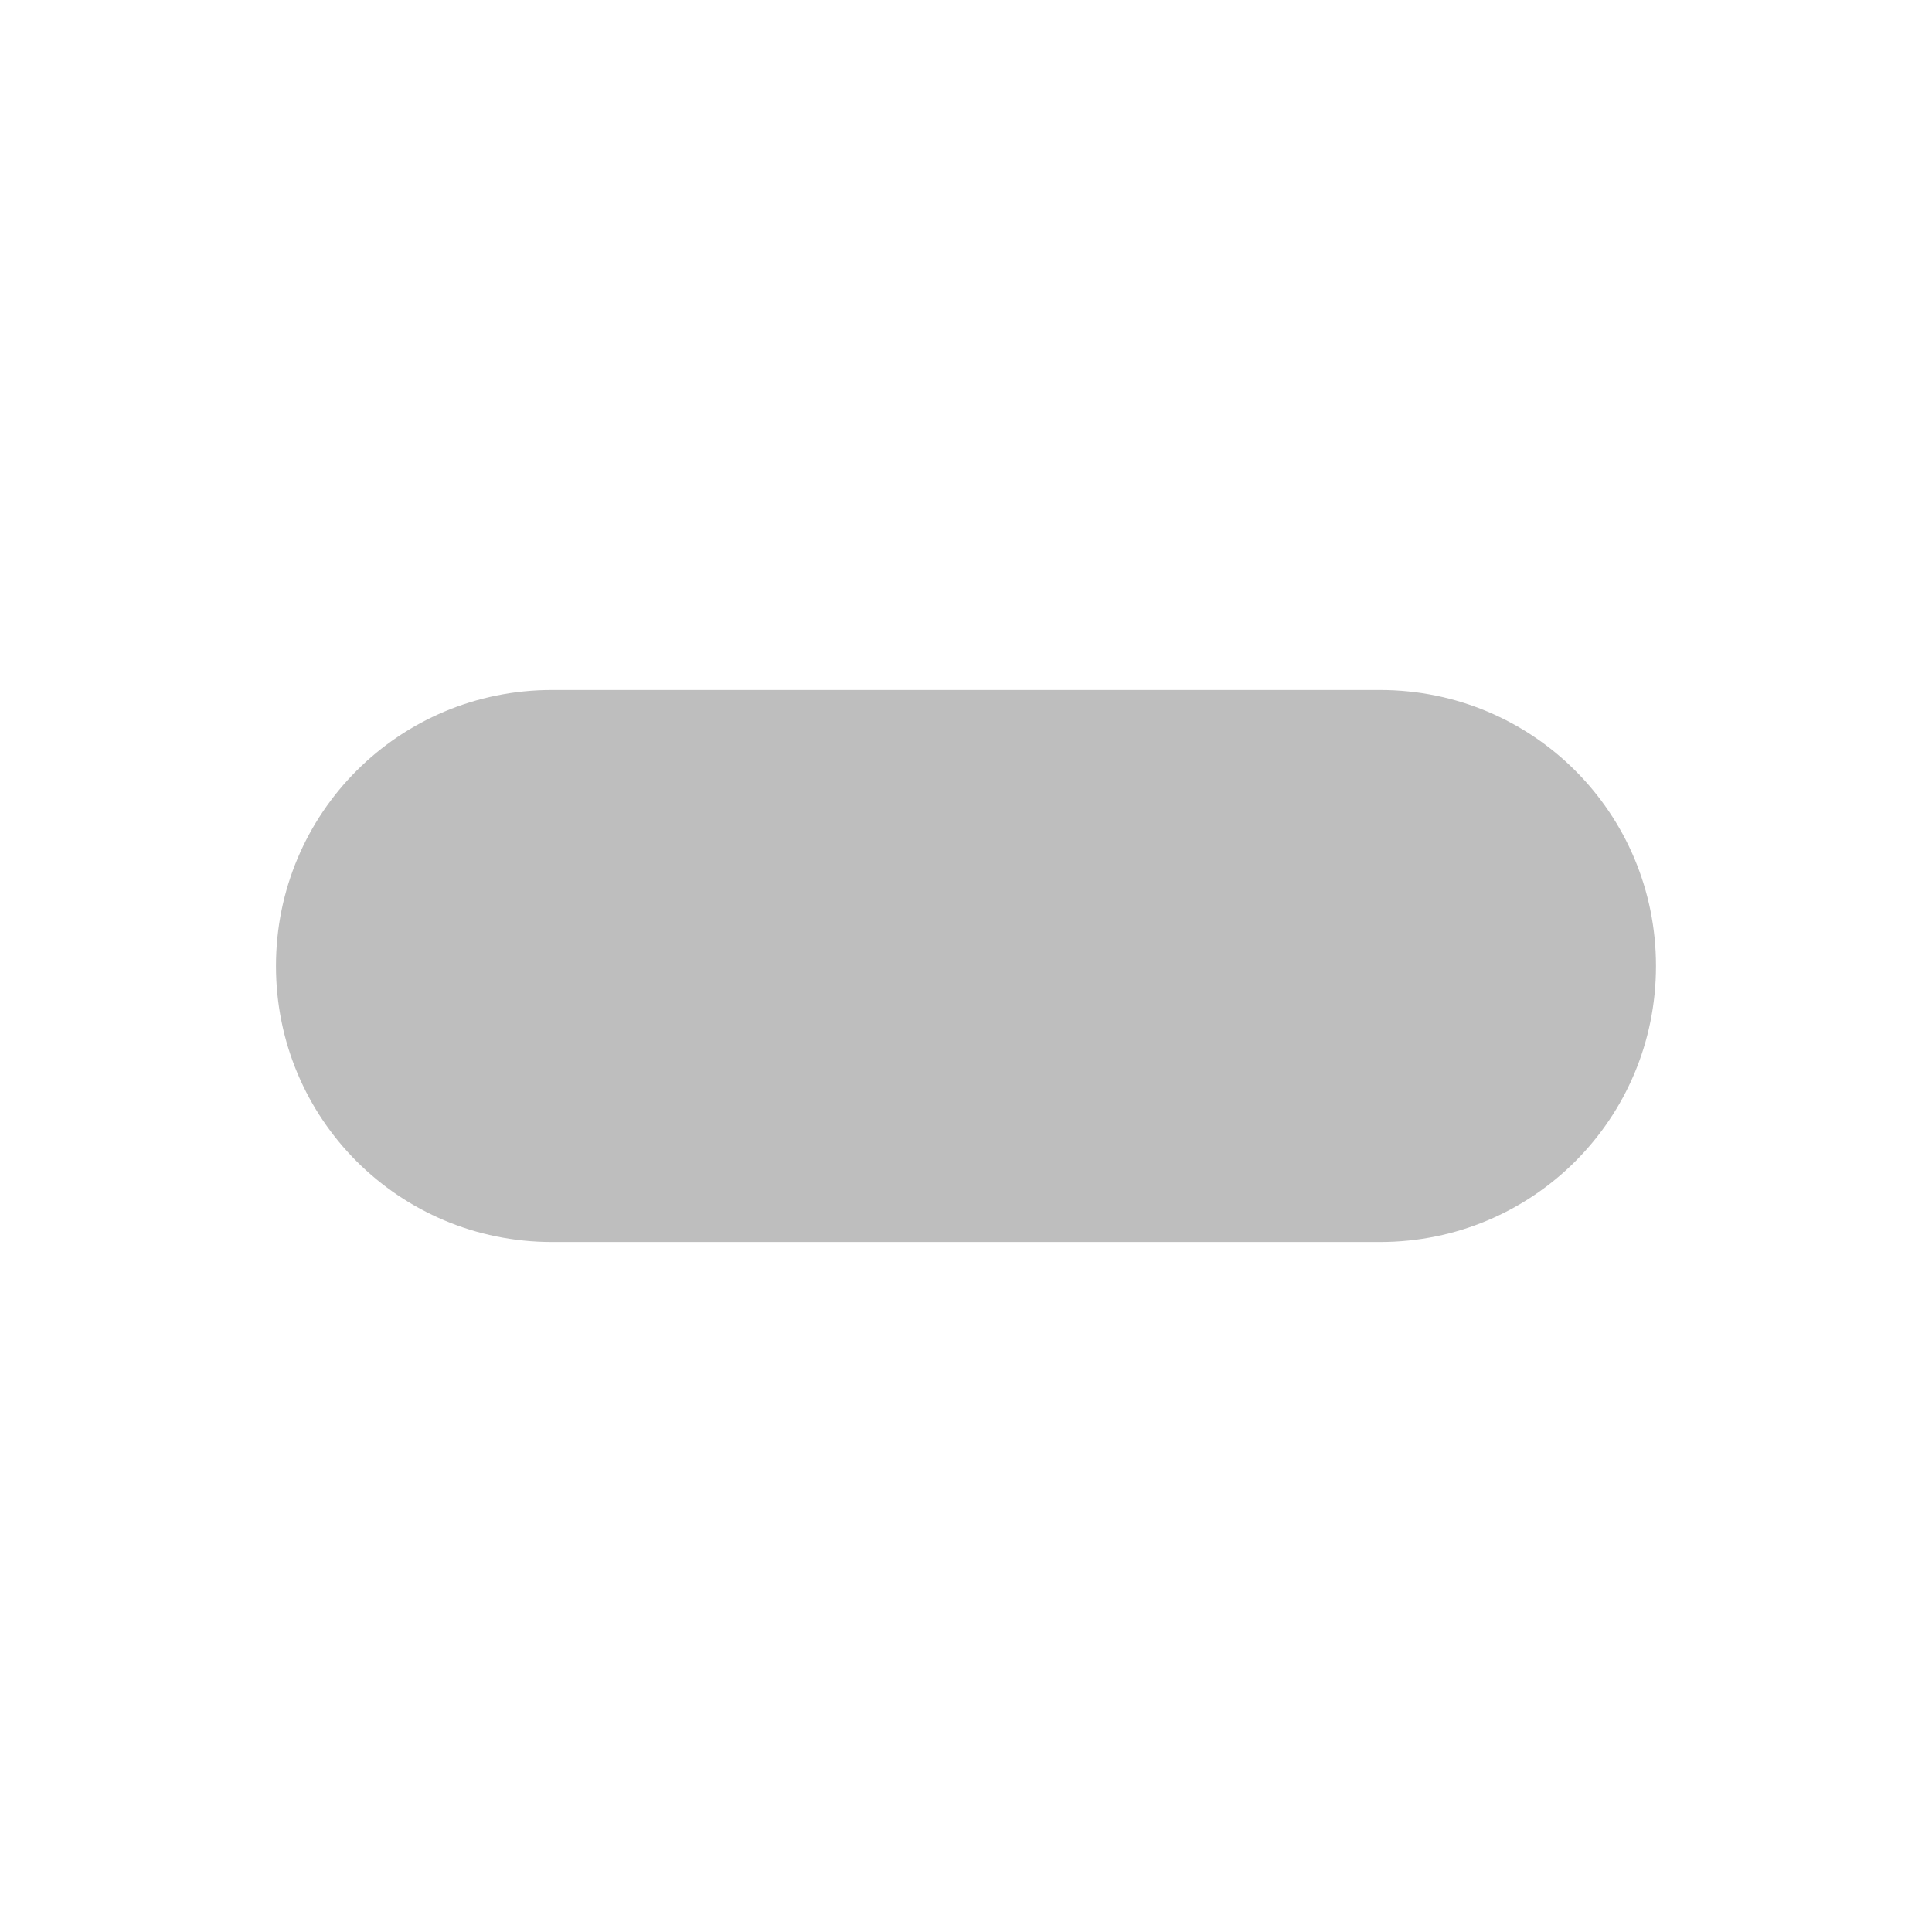
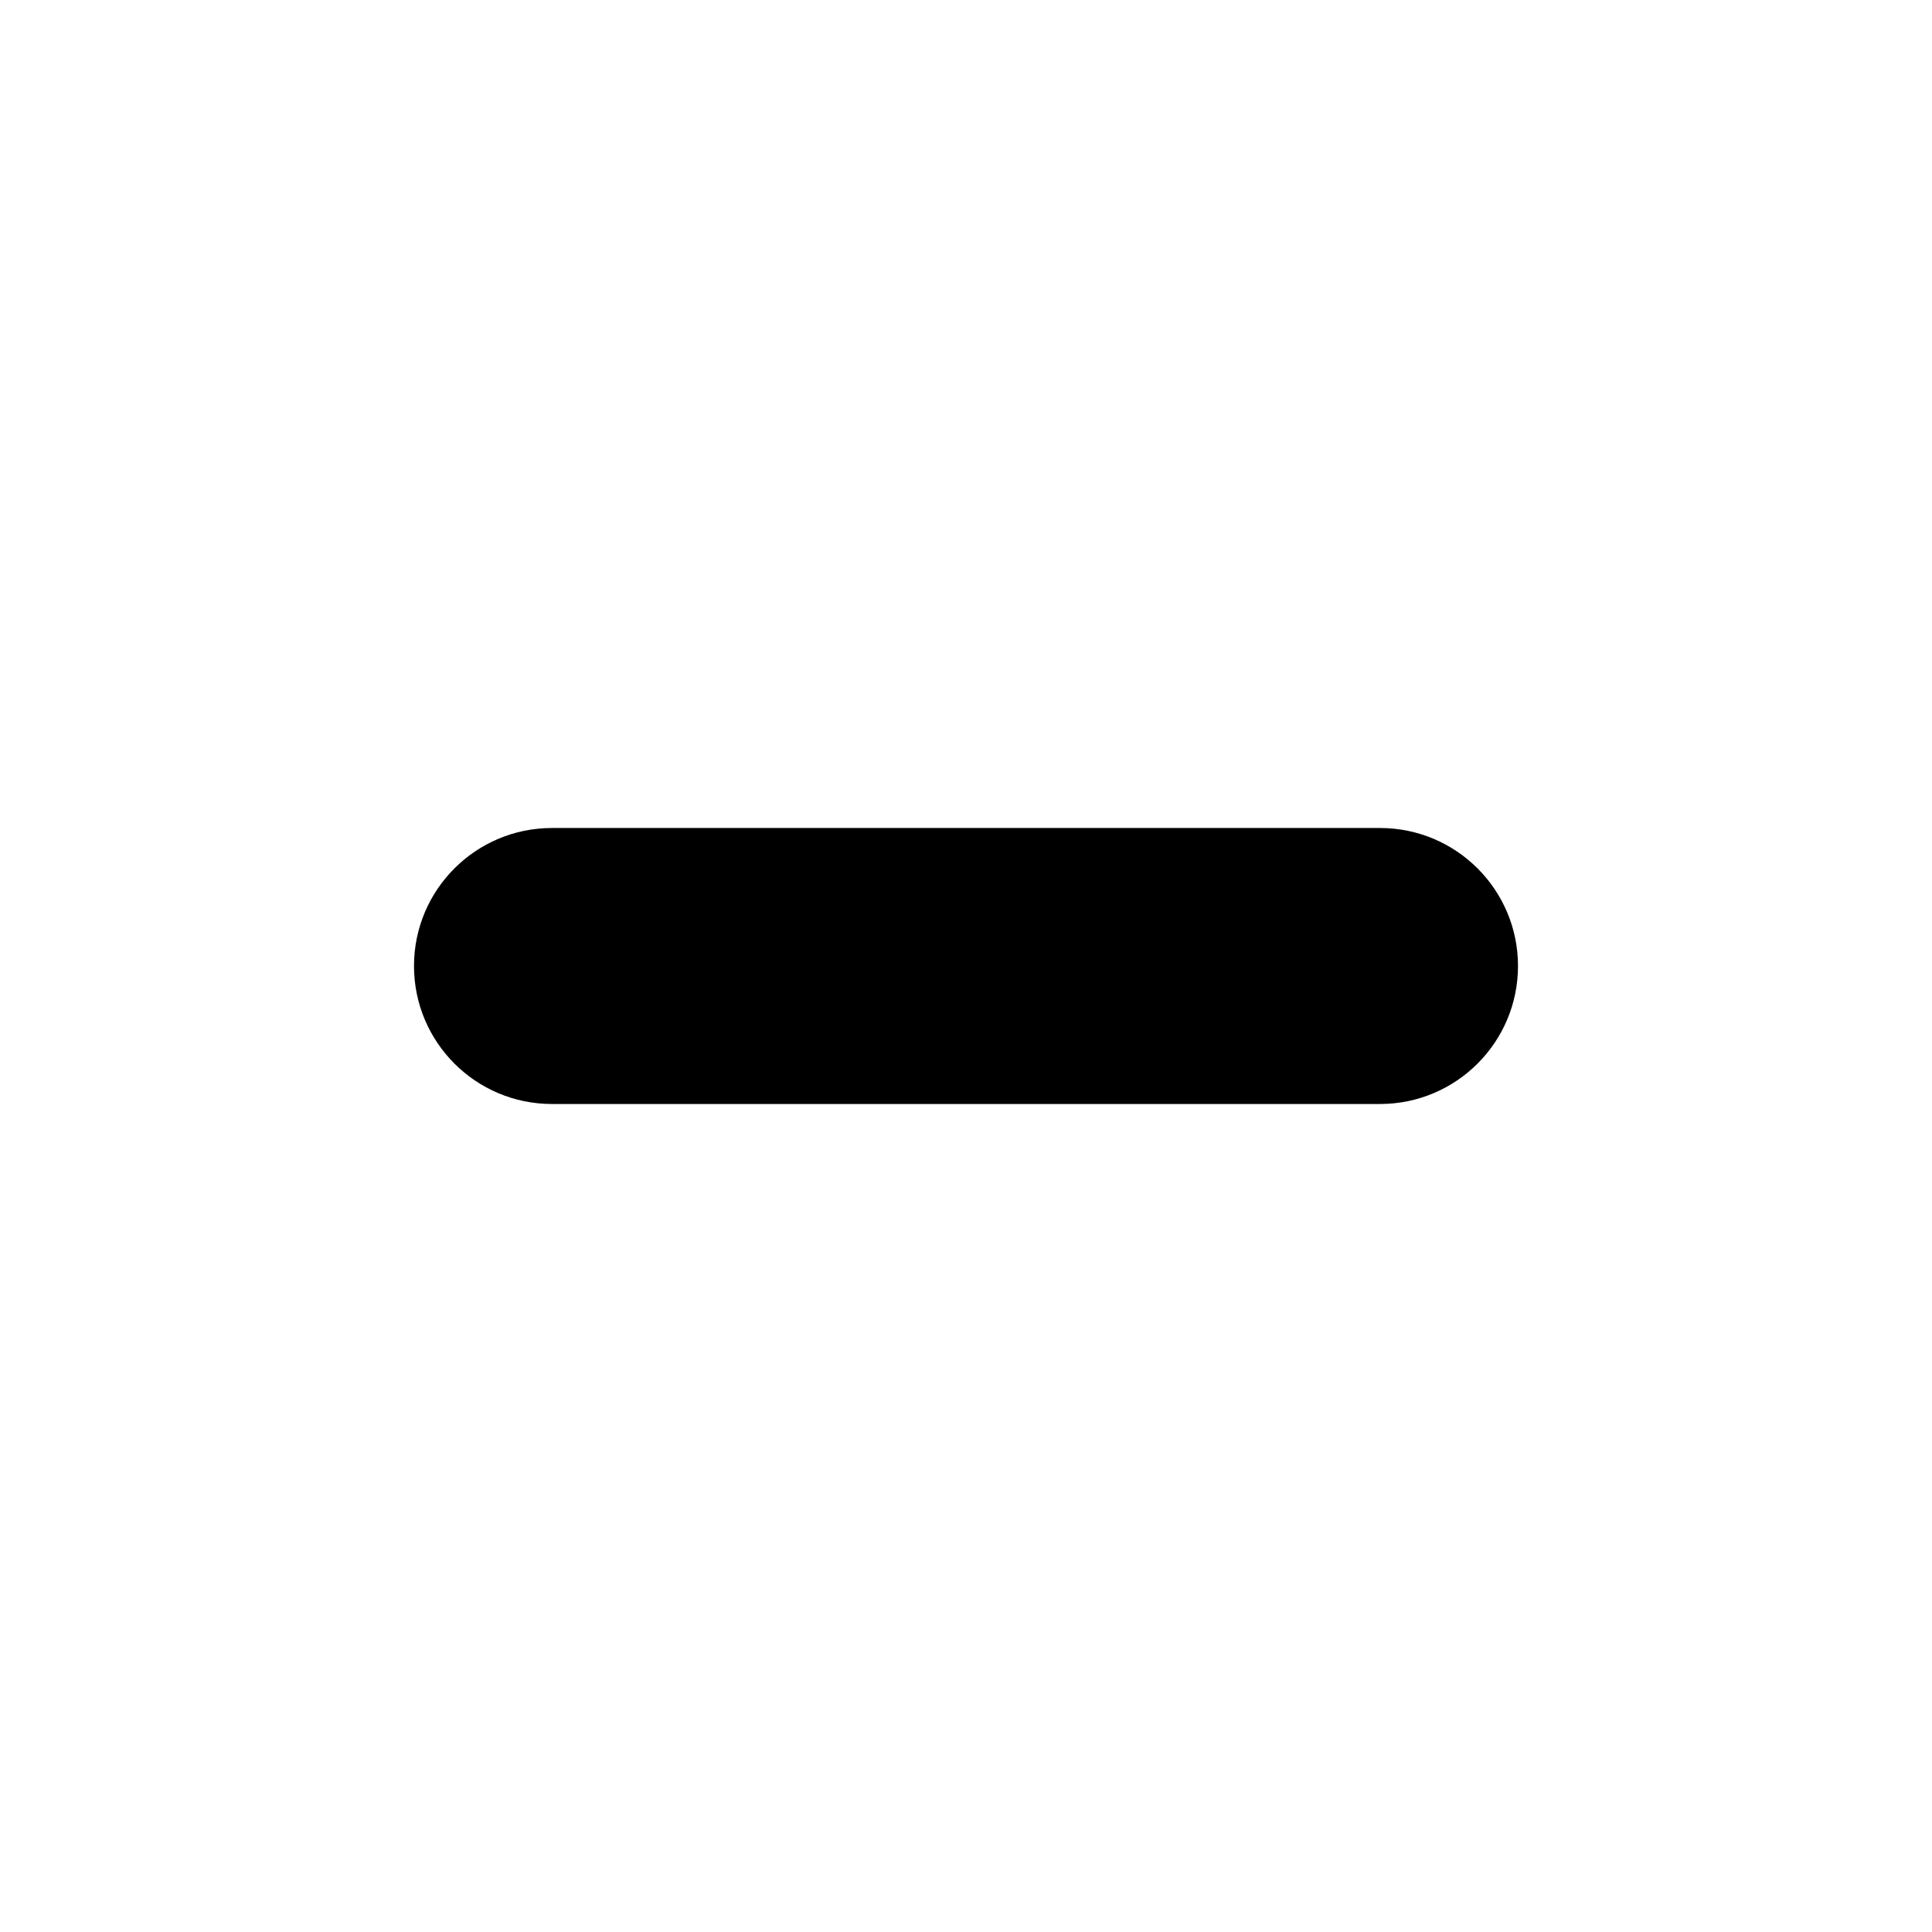
- <svg xmlns="http://www.w3.org/2000/svg" xmlns:ns1="http://www.openswatchbook.org/uri/2009/osb" height="14" id="svg7384" version="1.1" width="14">
-   <defs id="defs7386">
-     <linearGradient gradientTransform="matrix(-2.736579,0.2820293,-0.1890831,-0.9998832,239.5401,-879.4556)" id="linearGradient19282" ns1:paint="solid">
-       <stop id="stop19284" offset="0" style="stop-color:#666666;stop-opacity:1;" />
-     </linearGradient>
-   </defs>
-   <g id="layer9" style="display:inline" transform="translate(-401.0002,-359)">
-     <path style="color:#000000;clip-rule:nonzero;display:inline;overflow:visible;visibility:visible;opacity:1;isolation:auto;mix-blend-mode:normal;color-interpolation:sRGB;color-interpolation-filters:linearRGB;solid-color:#000000;solid-opacity:1;fill:#bebebe;fill-opacity:1;fill-rule:nonzero;stroke:none;stroke-width:4;stroke-linecap:round;stroke-linejoin:miter;stroke-miterlimit:4;stroke-dasharray:none;stroke-dashoffset:0;stroke-opacity:1;marker:none;color-rendering:auto;image-rendering:auto;shape-rendering:auto;text-rendering:auto;enable-background:accumulate" d="m 405,364 6,0 c 1.108,0 2,0.892 2,2 0,1.108 -0.892,2 -2,2 l -6,0 c -1.108,0 -2,-0.892 -2,-2 0,-1.108 0.892,-2 2,-2 z" id="rect3346" />
+ <svg xmlns="http://www.w3.org/2000/svg" width="14" height="14" viewBox="0 0 14 14" version="1.1" id="svg8">
+   <defs id="defs2" />
+   <g id="layer1" transform="translate(0,-503.625)">
+     <path style="color:#000000;font-style:normal;font-variant:normal;font-weight:normal;font-stretch:normal;font-size:medium;line-height:normal;font-family:sans-serif;font-variant-ligatures:normal;font-variant-position:normal;font-variant-caps:normal;font-variant-numeric:normal;font-variant-alternates:normal;font-feature-settings:normal;text-indent:0;text-align:start;text-decoration:none;text-decoration-line:none;text-decoration-style:solid;text-decoration-color:#000000;letter-spacing:normal;word-spacing:normal;text-transform:none;writing-mode:lr-tb;direction:ltr;text-orientation:mixed;dominant-baseline:auto;baseline-shift:baseline;text-anchor:start;white-space:normal;shape-padding:0;clip-rule:nonzero;display:inline;overflow:visible;visibility:visible;opacity:1;isolation:auto;mix-blend-mode:normal;color-interpolation:sRGB;color-interpolation-filters:linearRGB;solid-color:#000000;solid-opacity:1;vector-effect:none;fill:#000000;fill-opacity:1;fill-rule:nonzero;stroke:none;stroke-width:2;stroke-linecap:round;stroke-linejoin:miter;stroke-miterlimit:4;stroke-dasharray:none;stroke-dashoffset:0;stroke-opacity:1;color-rendering:auto;image-rendering:auto;shape-rendering:auto;text-rendering:auto;enable-background:accumulate" d="m 4,509.625 a 1,1 0 1 0 0,2 h 6 a 1,1 0 1 0 0,-2 z" id="path995" />
  </g>
-   <g id="layer10" style="display:inline" transform="translate(-401.0002,-359)" />
-   <g id="layer11" transform="translate(-401.0002,-359)" />
-   <g id="layer13" style="display:inline" transform="translate(-401.0002,-359)" />
-   <g id="layer14" transform="translate(-401.0002,-359)" />
-   <g id="layer15" style="display:inline" transform="translate(-401.0002,-359)" />
-   <g id="g71291" style="display:inline" transform="translate(-401.0002,-359)" />
-   <g id="g4953" style="display:inline" transform="translate(-401.0002,-359)" />
-   <g id="layer12" style="display:inline" transform="translate(-401.0002,-359)" />
</svg>
